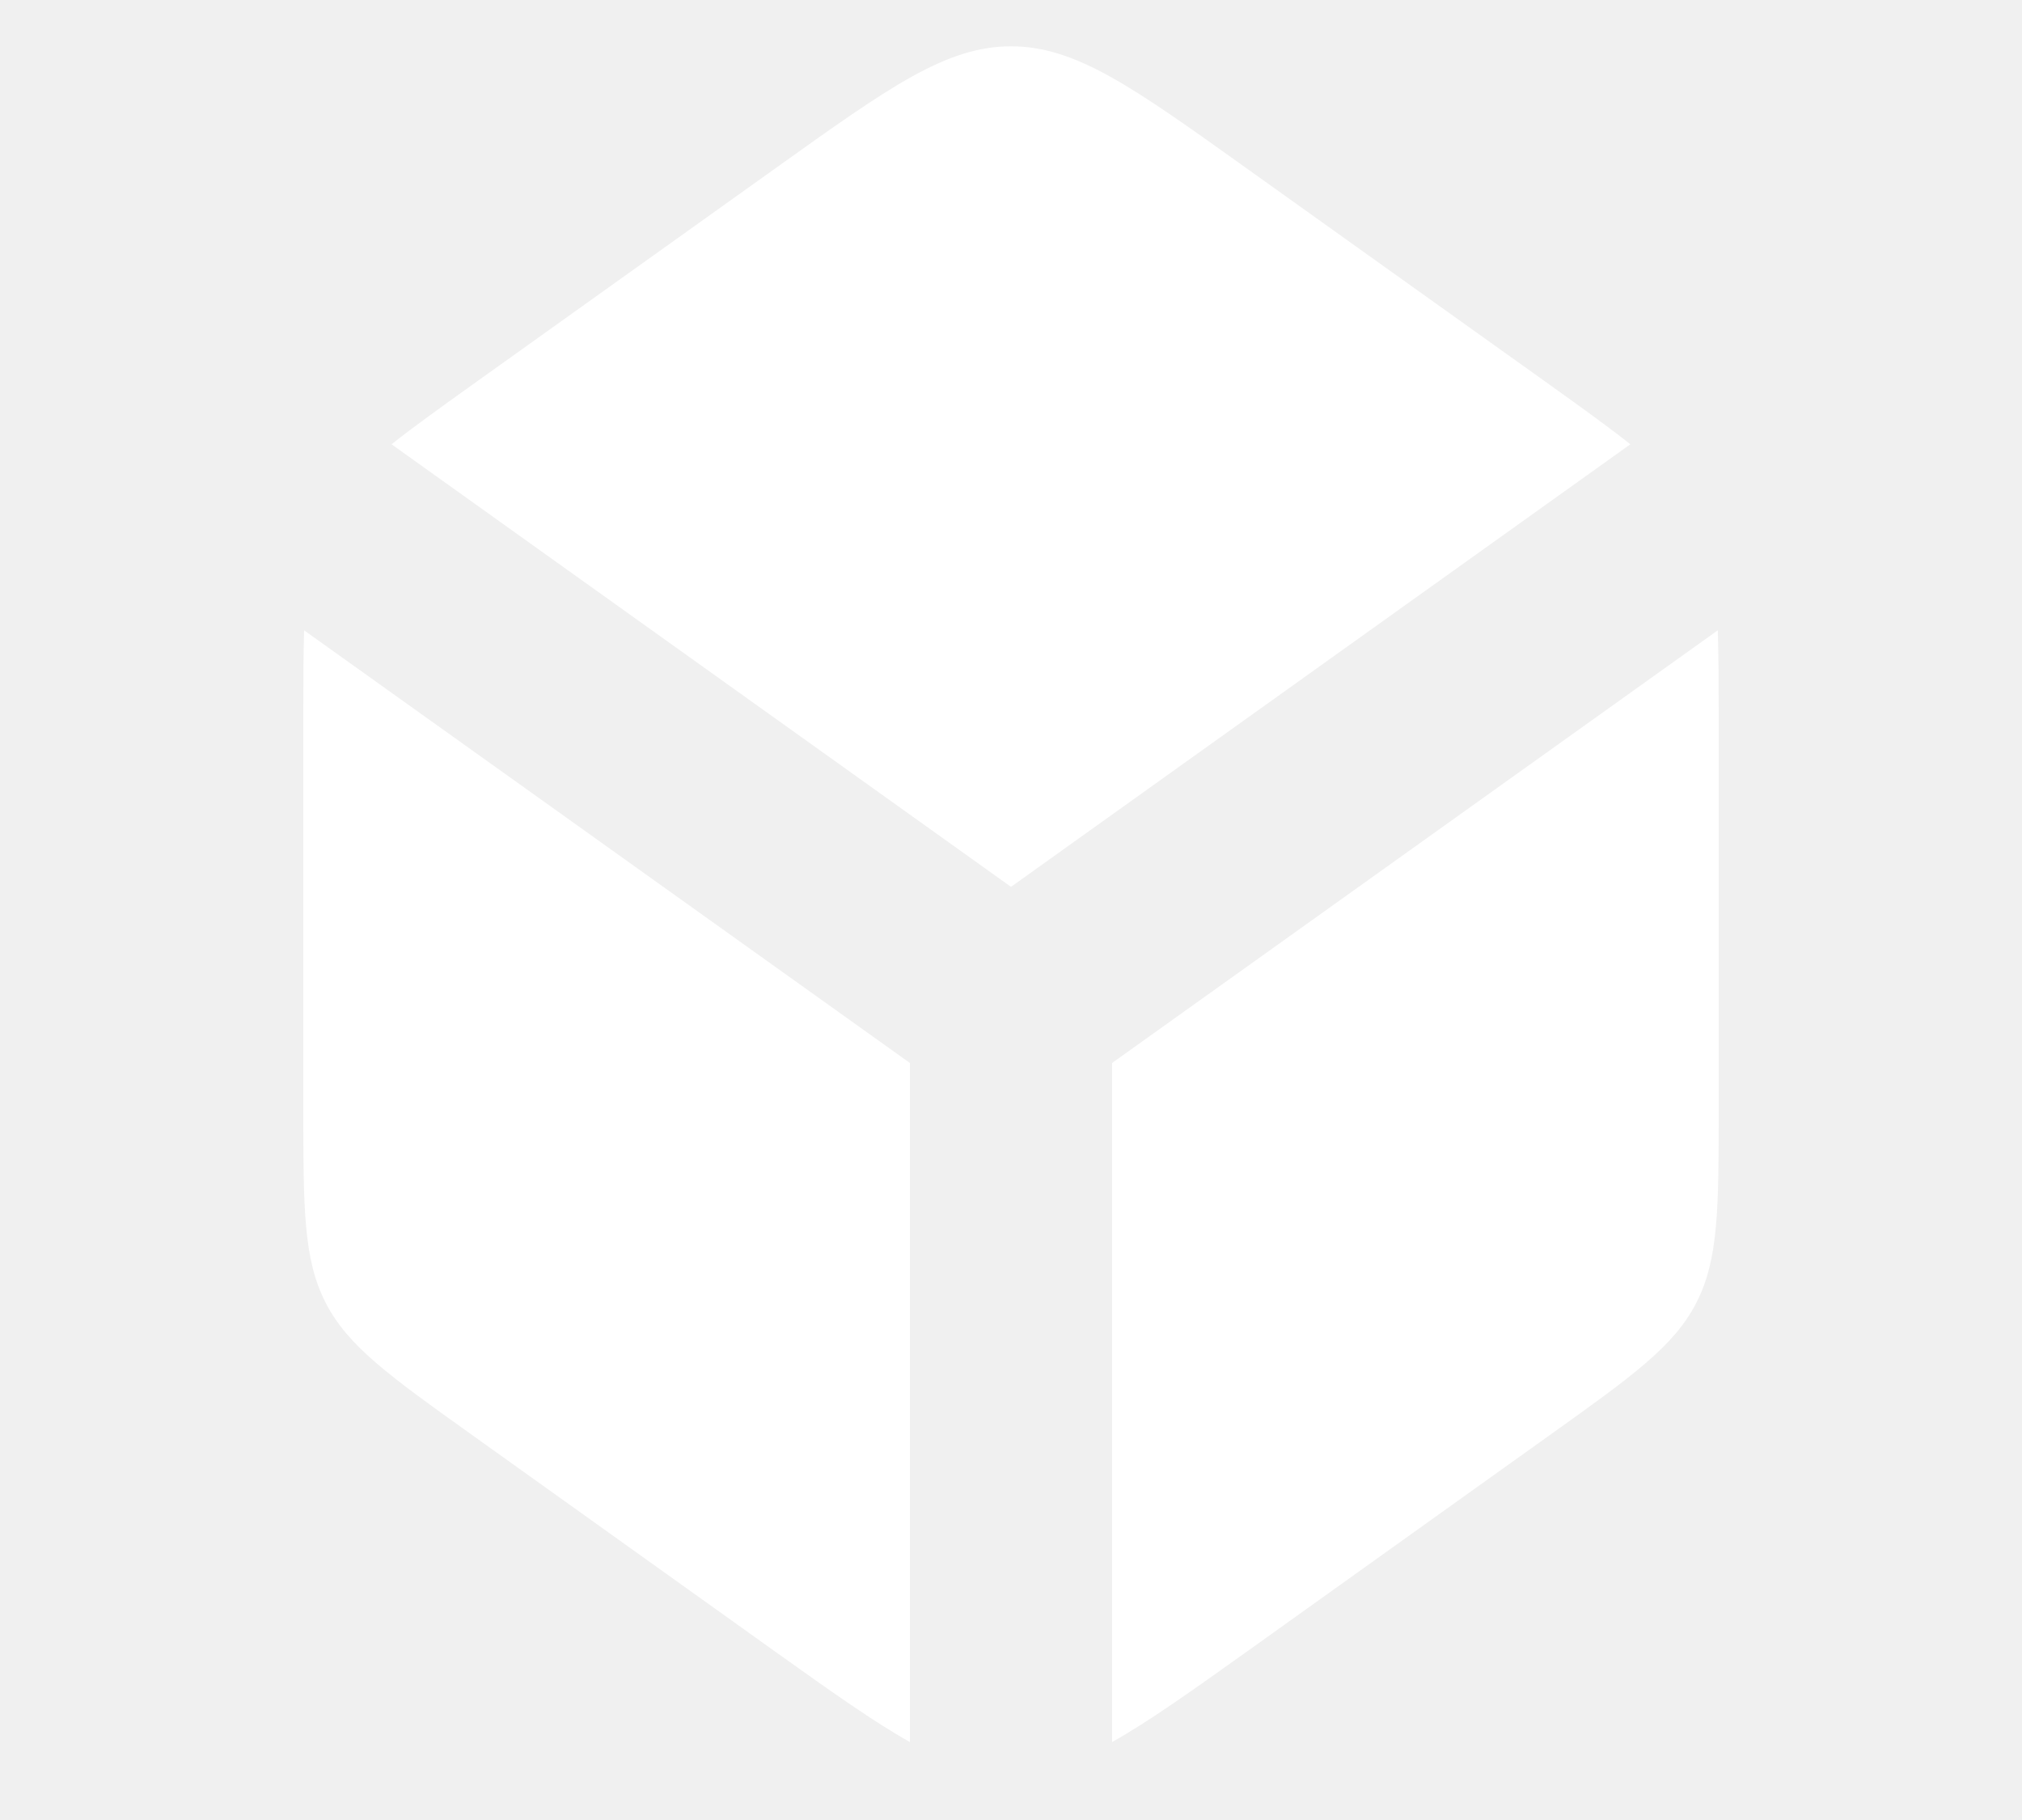
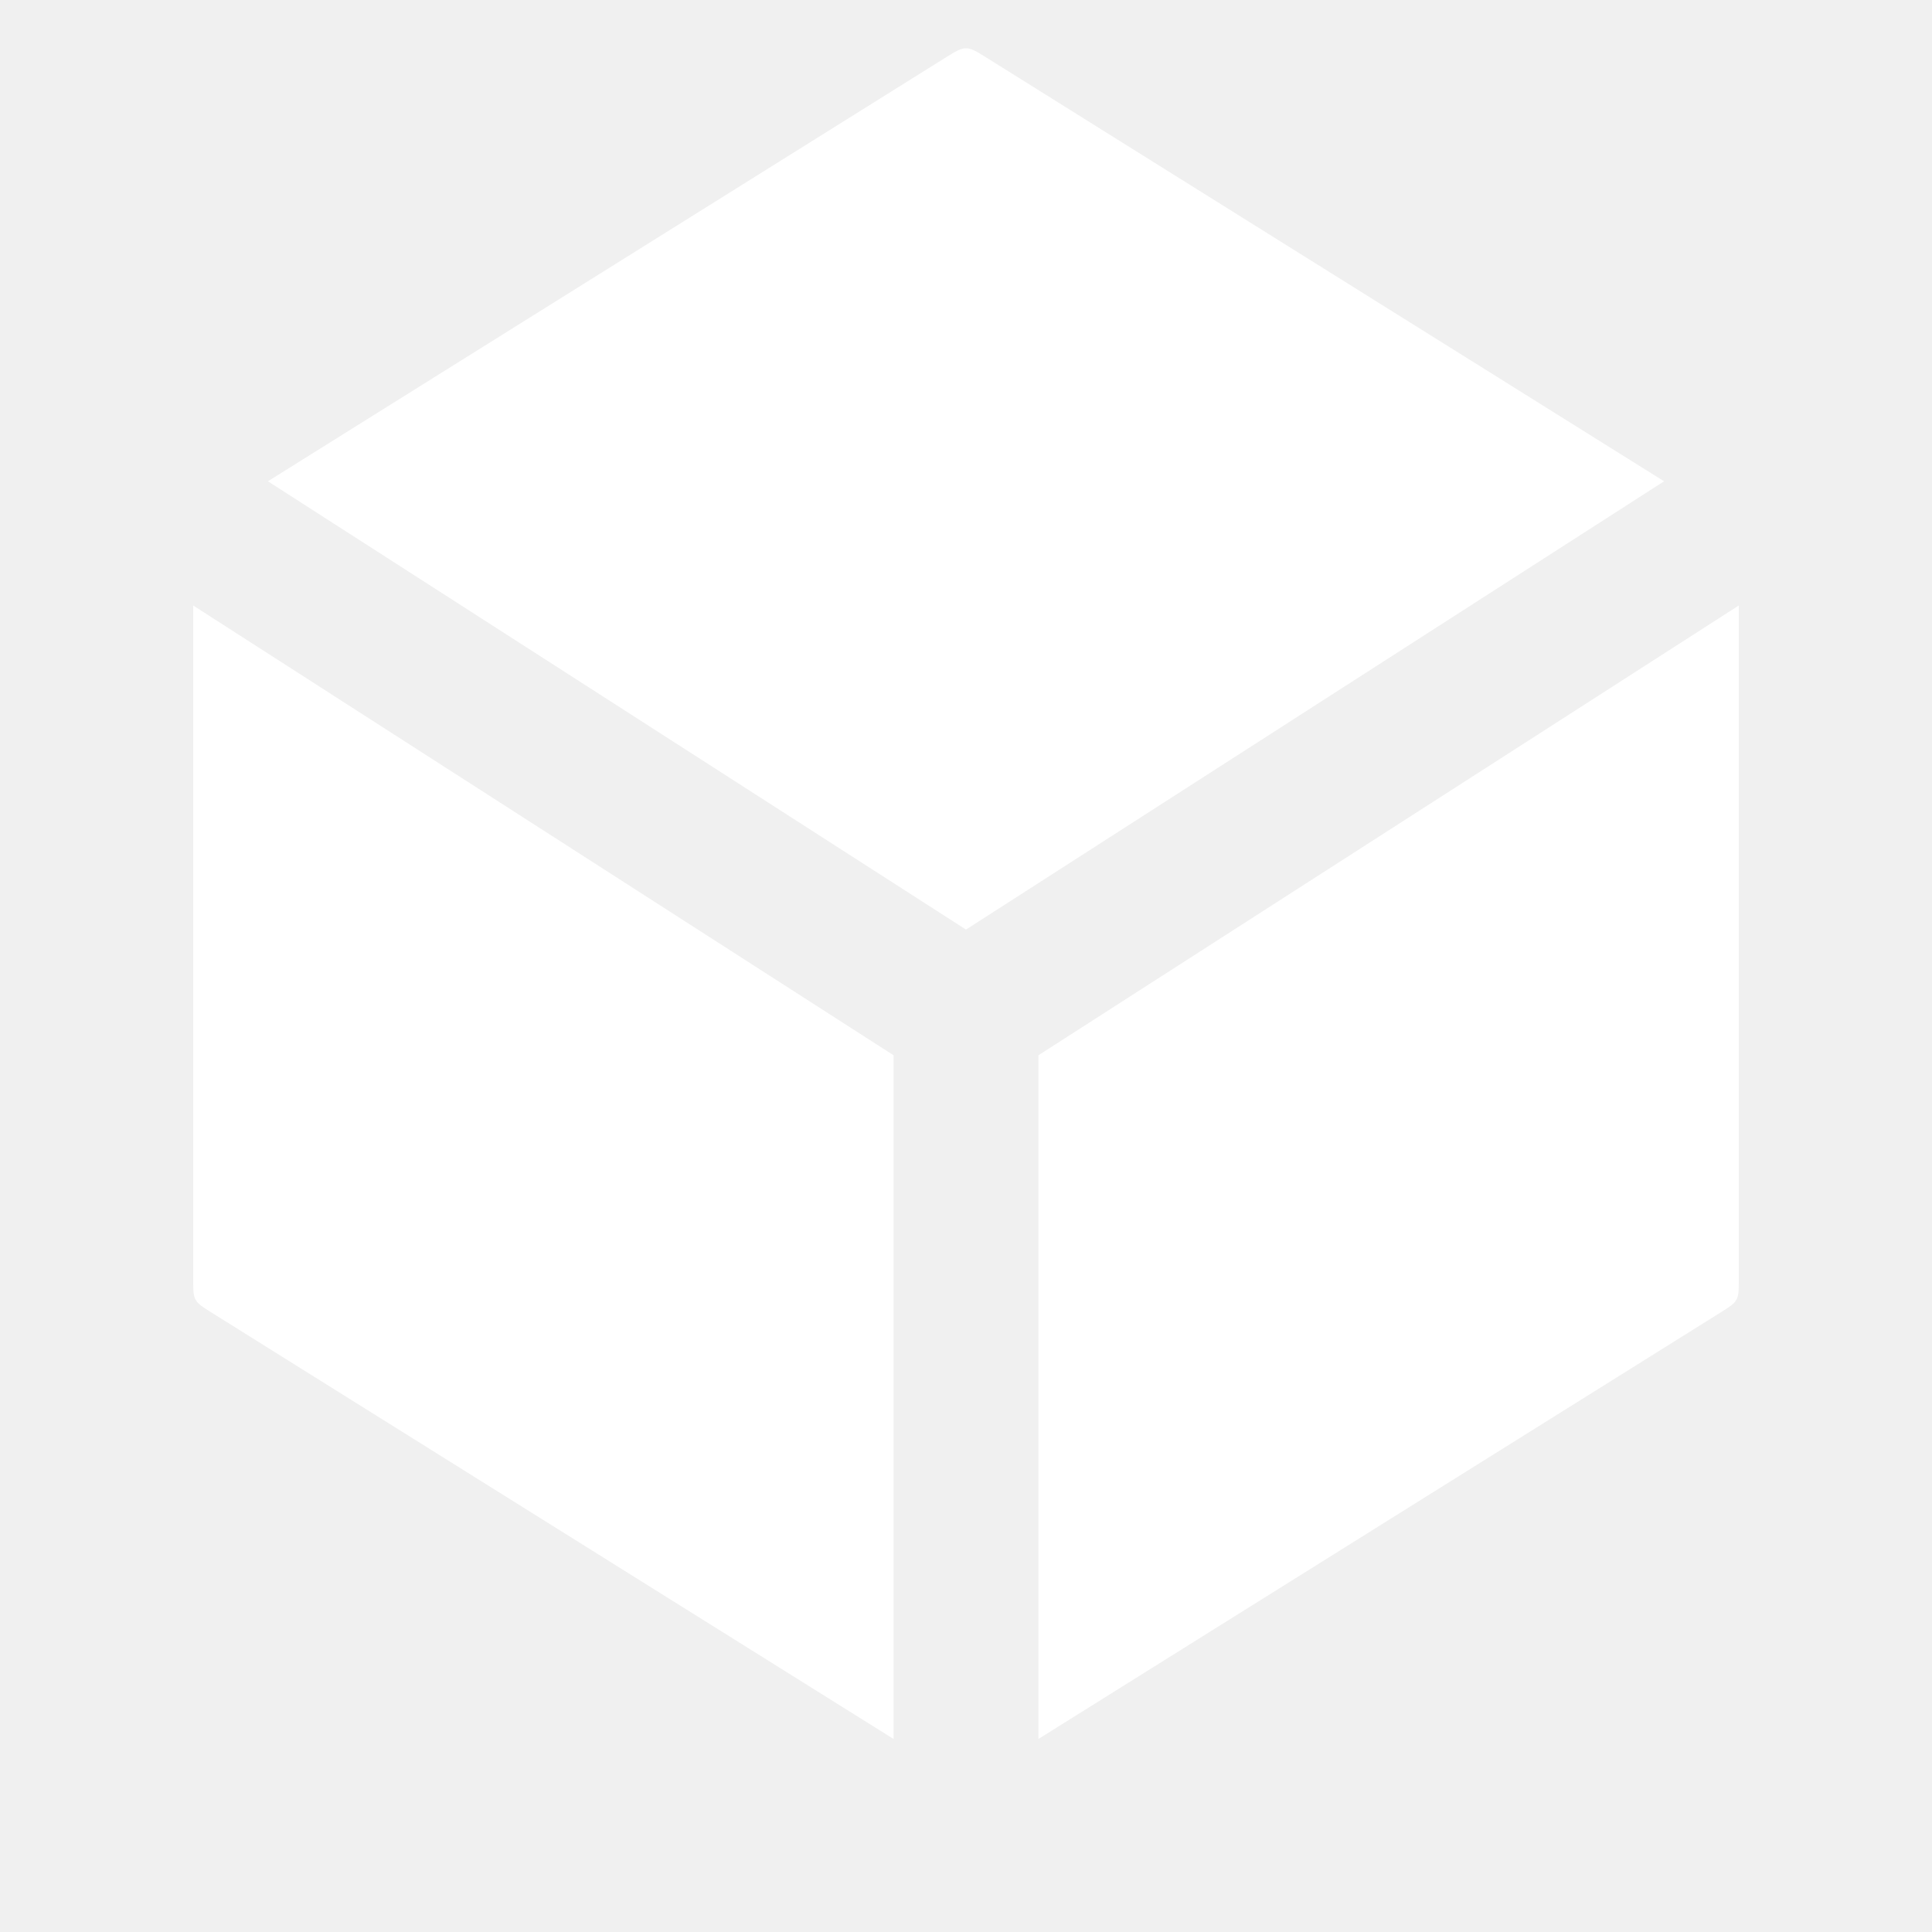
- <svg xmlns="http://www.w3.org/2000/svg" width="20" height="18" viewBox="0 0 20 18" fill="none">
-   <g clip-path="url(#clip0_1657_215)">
-     <path d="M9 10.513V17.229C8.643 17.029 8.226 16.733 7.675 16.34L4.675 14.196C3.854 13.61 3.443 13.316 3.222 12.886C3 12.455 3 11.95 3 10.941V7.058C3 6.737 3.001 6.467 3.008 6.234L9 10.513ZM16.991 6.234C16.998 6.467 17 6.737 17 7.058V10.941C17 11.95 17 12.455 16.778 12.886C16.557 13.316 16.146 13.61 15.325 14.196L12.325 16.34C11.774 16.733 11.357 17.029 11 17.229V10.513L16.991 6.234ZM10 0.458C10.641 0.458 11.203 0.859 12.325 1.661L15.325 3.803C15.653 4.038 15.915 4.226 16.126 4.394L10 8.771L3.873 4.394C4.084 4.226 4.347 4.038 4.675 3.803L7.675 1.661C8.797 0.859 9.359 0.458 10 0.458Z" fill="white" />
-   </g>
-   <defs>
-     <clipPath id="clip0_1657_215">
-       <rect width="20" height="18" fill="white" />
-     </clipPath>
-   </defs>
+ <svg xmlns="http://www.w3.org/2000/svg" width="200" height="200" viewBox="0 0 200 200" fill="none">
+   <path d="M92.5 109.241V180.016L21.879 135.863C20.96 135.289 20.502 135.001 20.251 134.549C20 134.097 20 133.555 20 132.472V62.682L92.5 109.241ZM180 132.472C180 133.555 180 134.097 179.749 134.549C179.498 135.001 179.04 135.289 178.121 135.863L107.5 180.016V109.241L180 62.681V132.472ZM100 5C100.574 5 101.089 5.322 102.12 5.967L172.264 49.822L99.999 96.231L27.735 49.822L97.88 5.967C98.911 5.322 99.426 5 100 5Z" fill="white" />
</svg>
